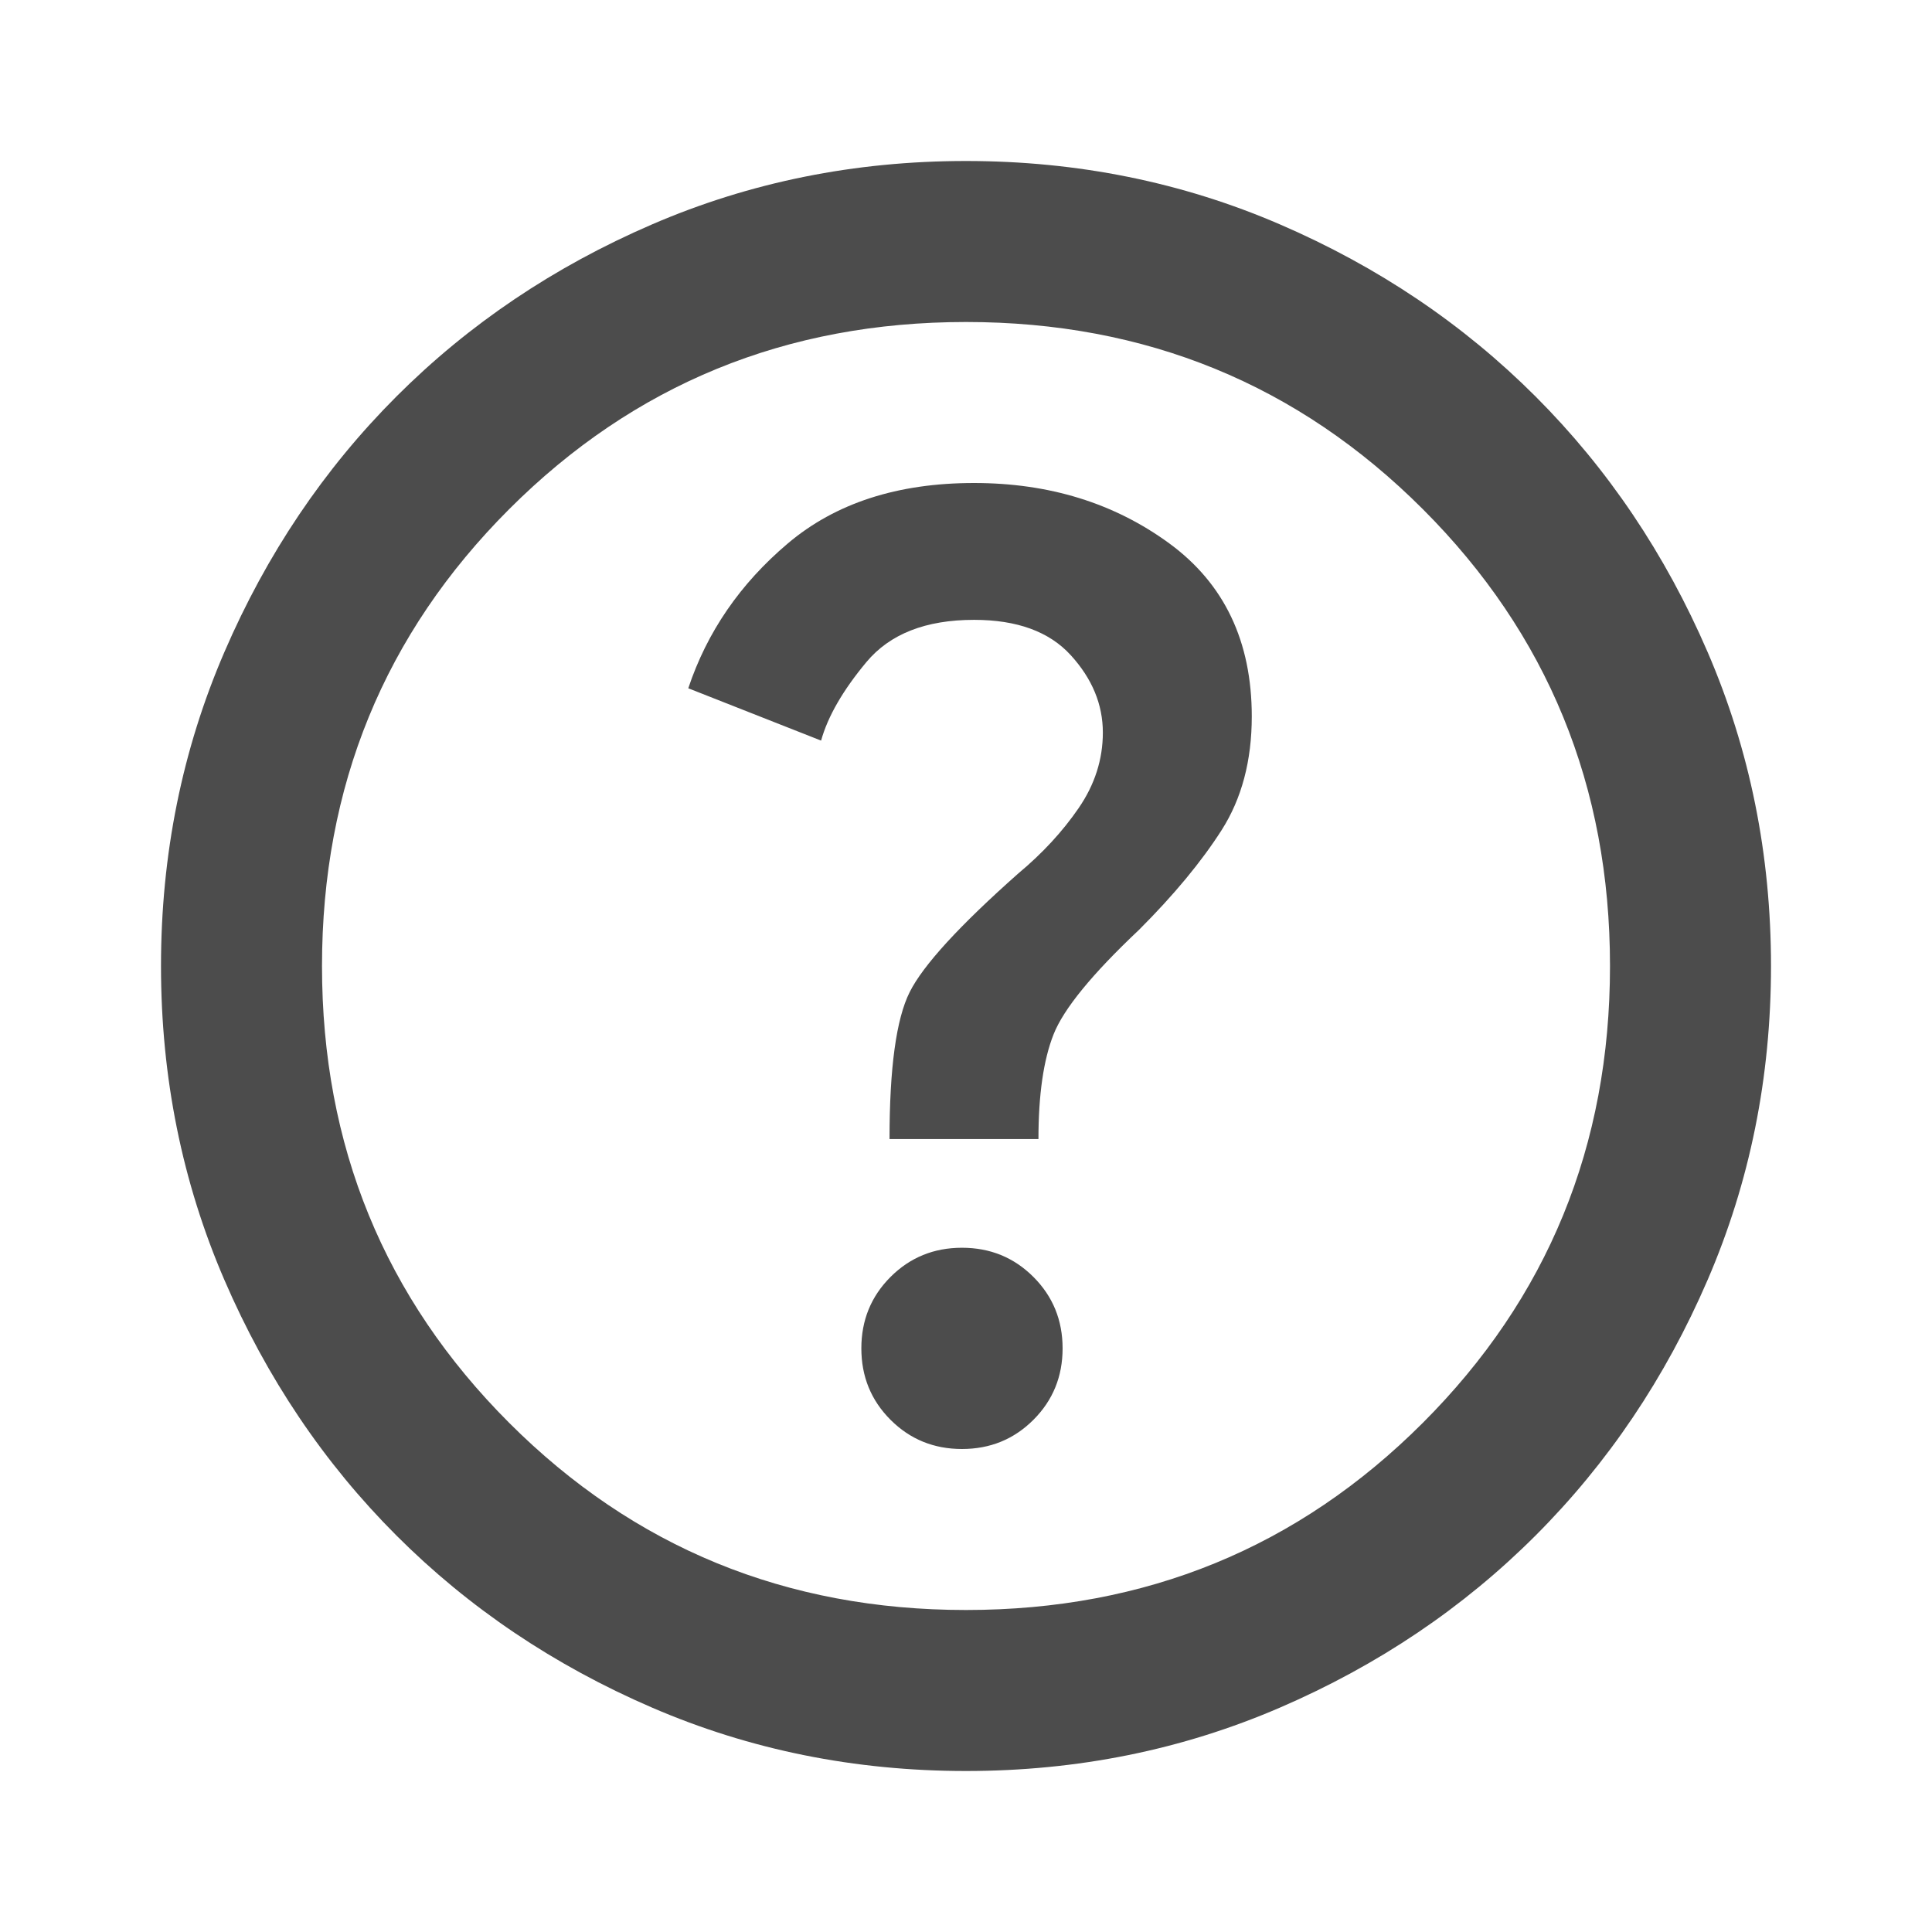
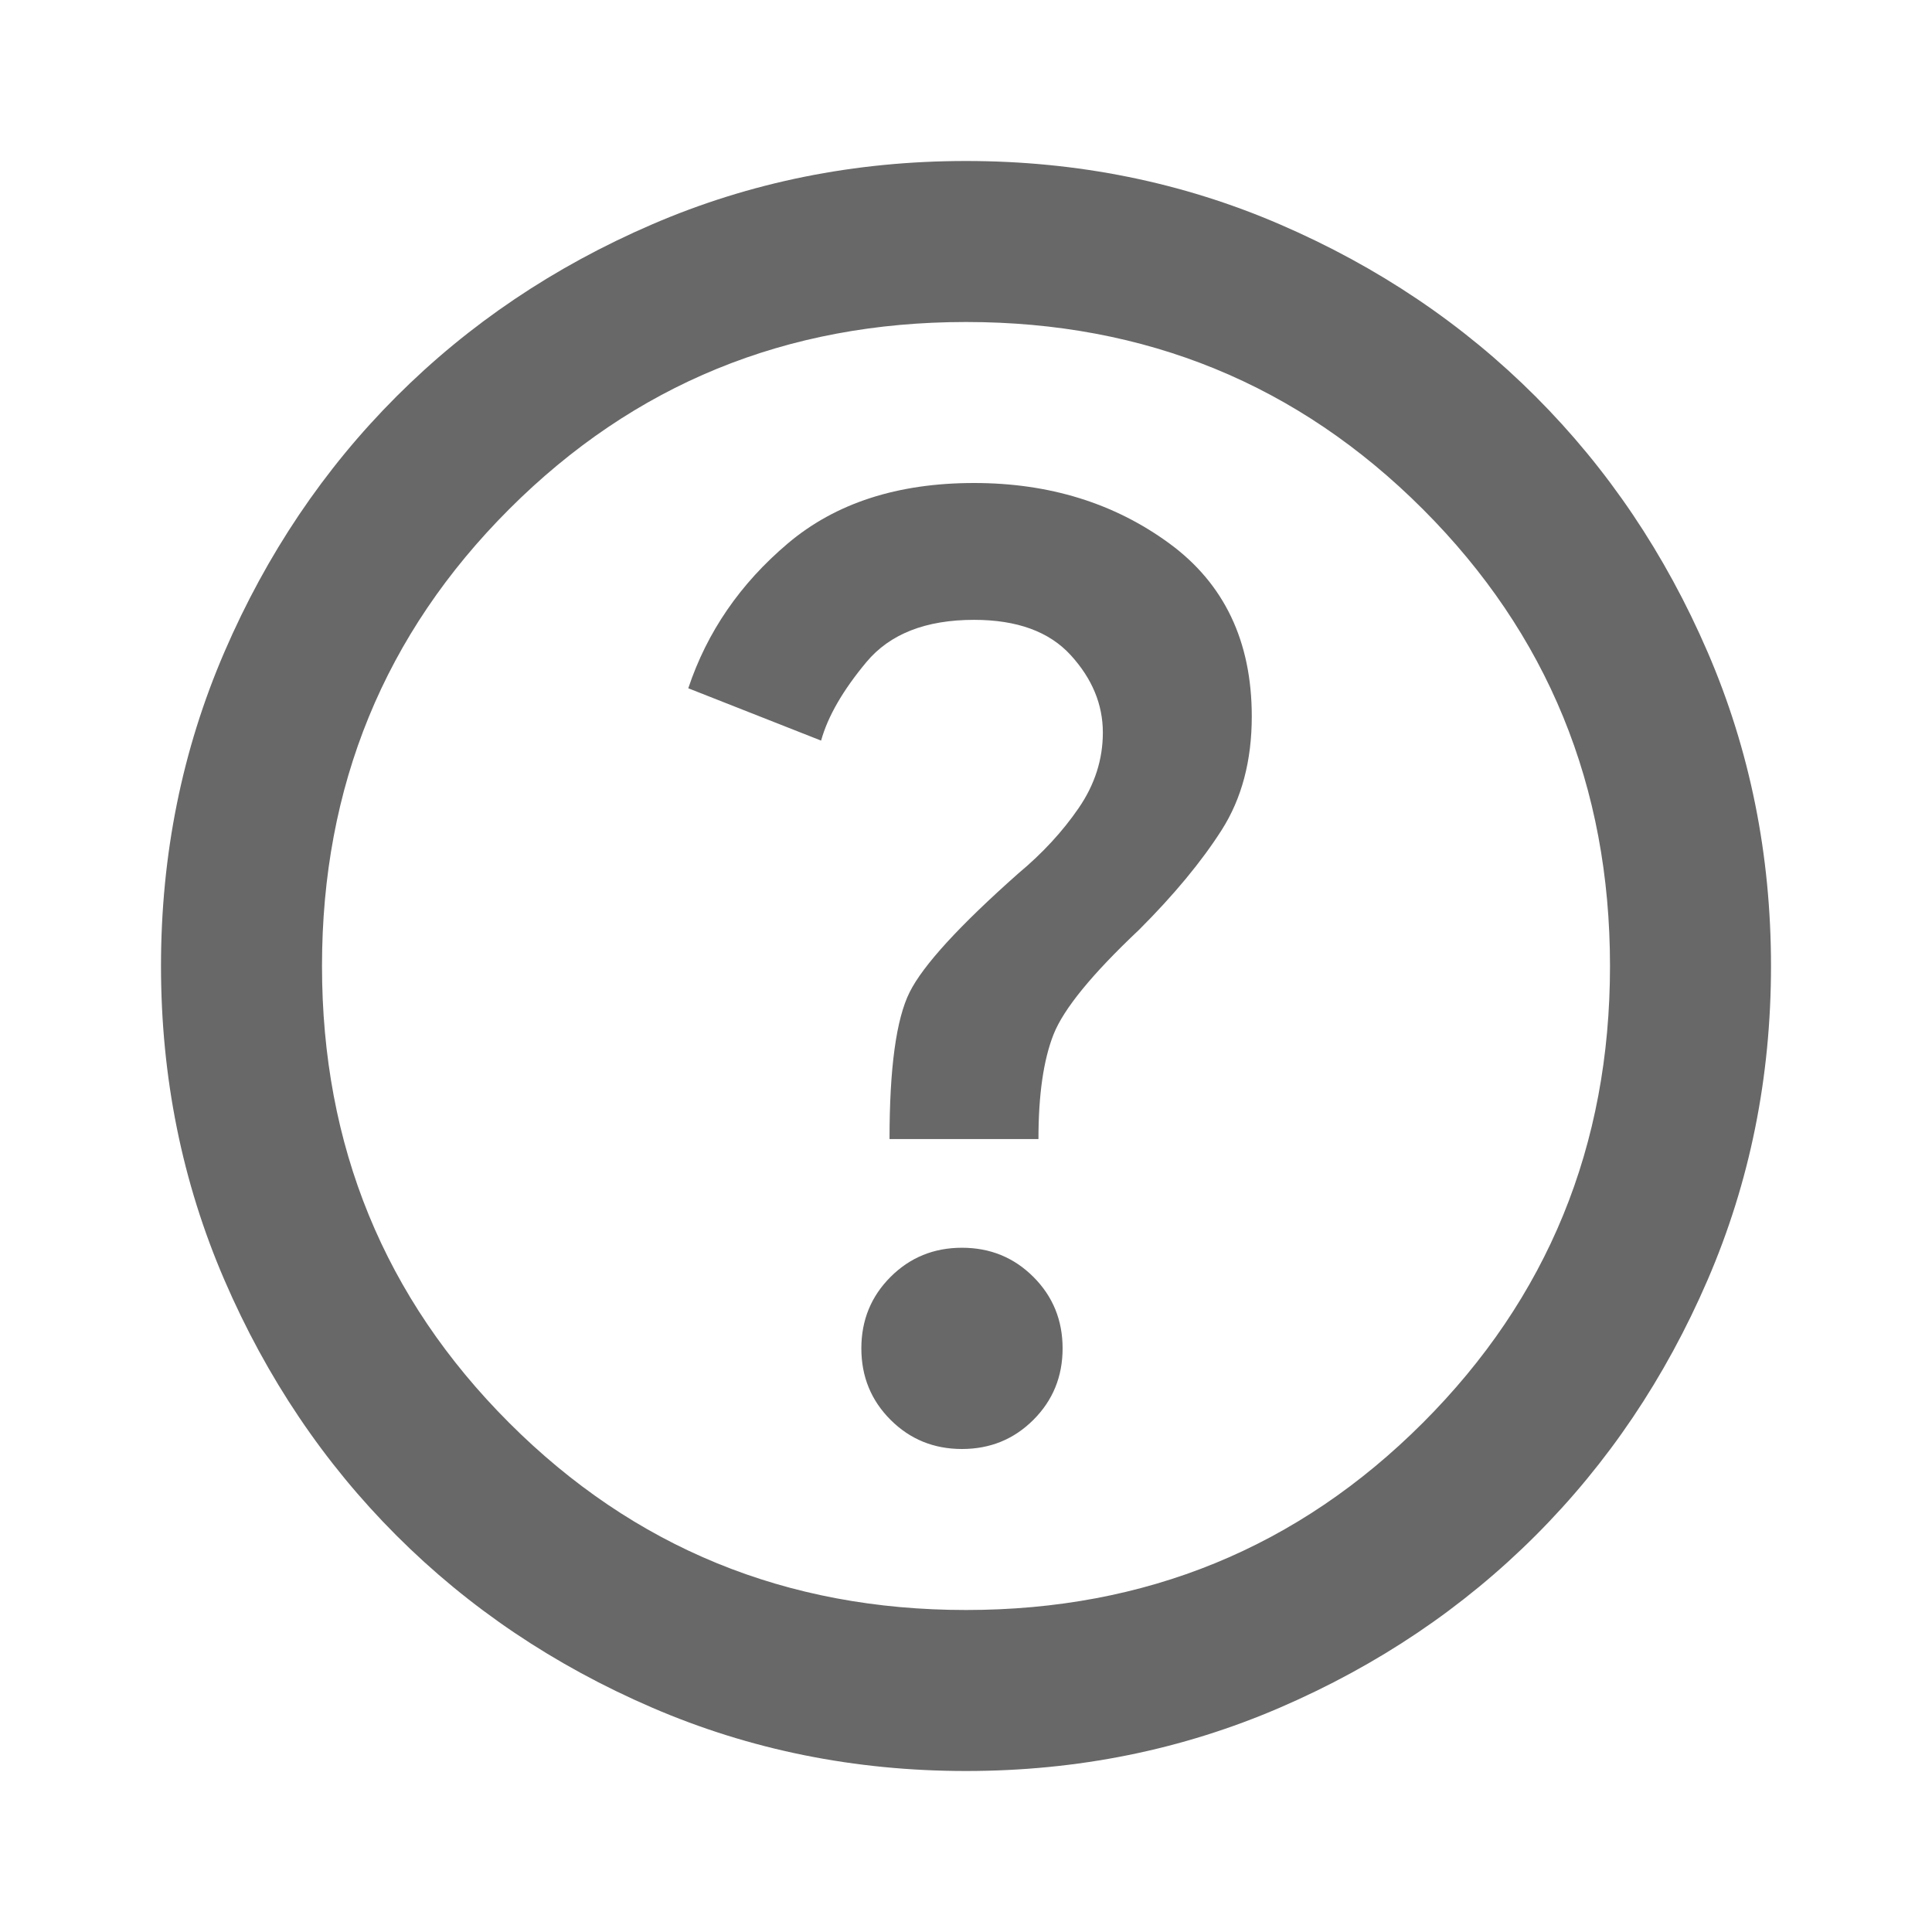
<svg xmlns="http://www.w3.org/2000/svg" height="24" viewBox="0 -960 960 960" width="24">
-   <path fill="#4c4c4c" d="M478-240q21 0 35.5-14.5T528-290q0-21-14.5-35.5T478-340q-21 0-35.5 14.5T428-290q0 21 14.5 35.5T478-240Zm-36-154h74q0-33 7.5-52t42.5-52q26-26 41-49.5t15-56.5q0-56-41-86t-97-30q-57 0-92.5 30T342-618l66 26q5-18 22.5-39t53.5-21q32 0 48 17.5t16 38.5q0 20-12 37.5T506-526q-44 39-54 59t-10 73Zm38 314q-83 0-156-31.5T197-197q-54-54-85.5-127T80-480q0-83 31.5-156T197-763q54-54 127-85.5T480-880q83 0 156 31.5T763-763q54 54 85.5 127T880-480q0 83-31.5 156T763-197q-54 54-127 85.5T480-80Zm0-80q134 0 227-93t93-227q0-134-93-227t-227-93q-134 0-227 93t-93 227q0 134 93 227t227 93Zm0-320Z" />
+   <path fill="#686868" d="M478-240q21 0 35.5-14.5T528-290q0-21-14.5-35.5T478-340q-21 0-35.5 14.5T428-290q0 21 14.5 35.5T478-240Zm-36-154h74q0-33 7.5-52t42.5-52q26-26 41-49.5t15-56.5q0-56-41-86t-97-30q-57 0-92.5 30T342-618l66 26q5-18 22.5-39t53.5-21q32 0 48 17.5t16 38.5q0 20-12 37.5T506-526q-44 39-54 59t-10 73Zm38 314q-83 0-156-31.5T197-197q-54-54-85.5-127T80-480q0-83 31.5-156T197-763q54-54 127-85.5T480-880q83 0 156 31.5T763-763q54 54 85.5 127T880-480q0 83-31.5 156T763-197q-54 54-127 85.5T480-80Zm0-80q134 0 227-93t93-227q0-134-93-227t-227-93q-134 0-227 93t-93 227q0 134 93 227t227 93Zm0-320Z" />
</svg>
